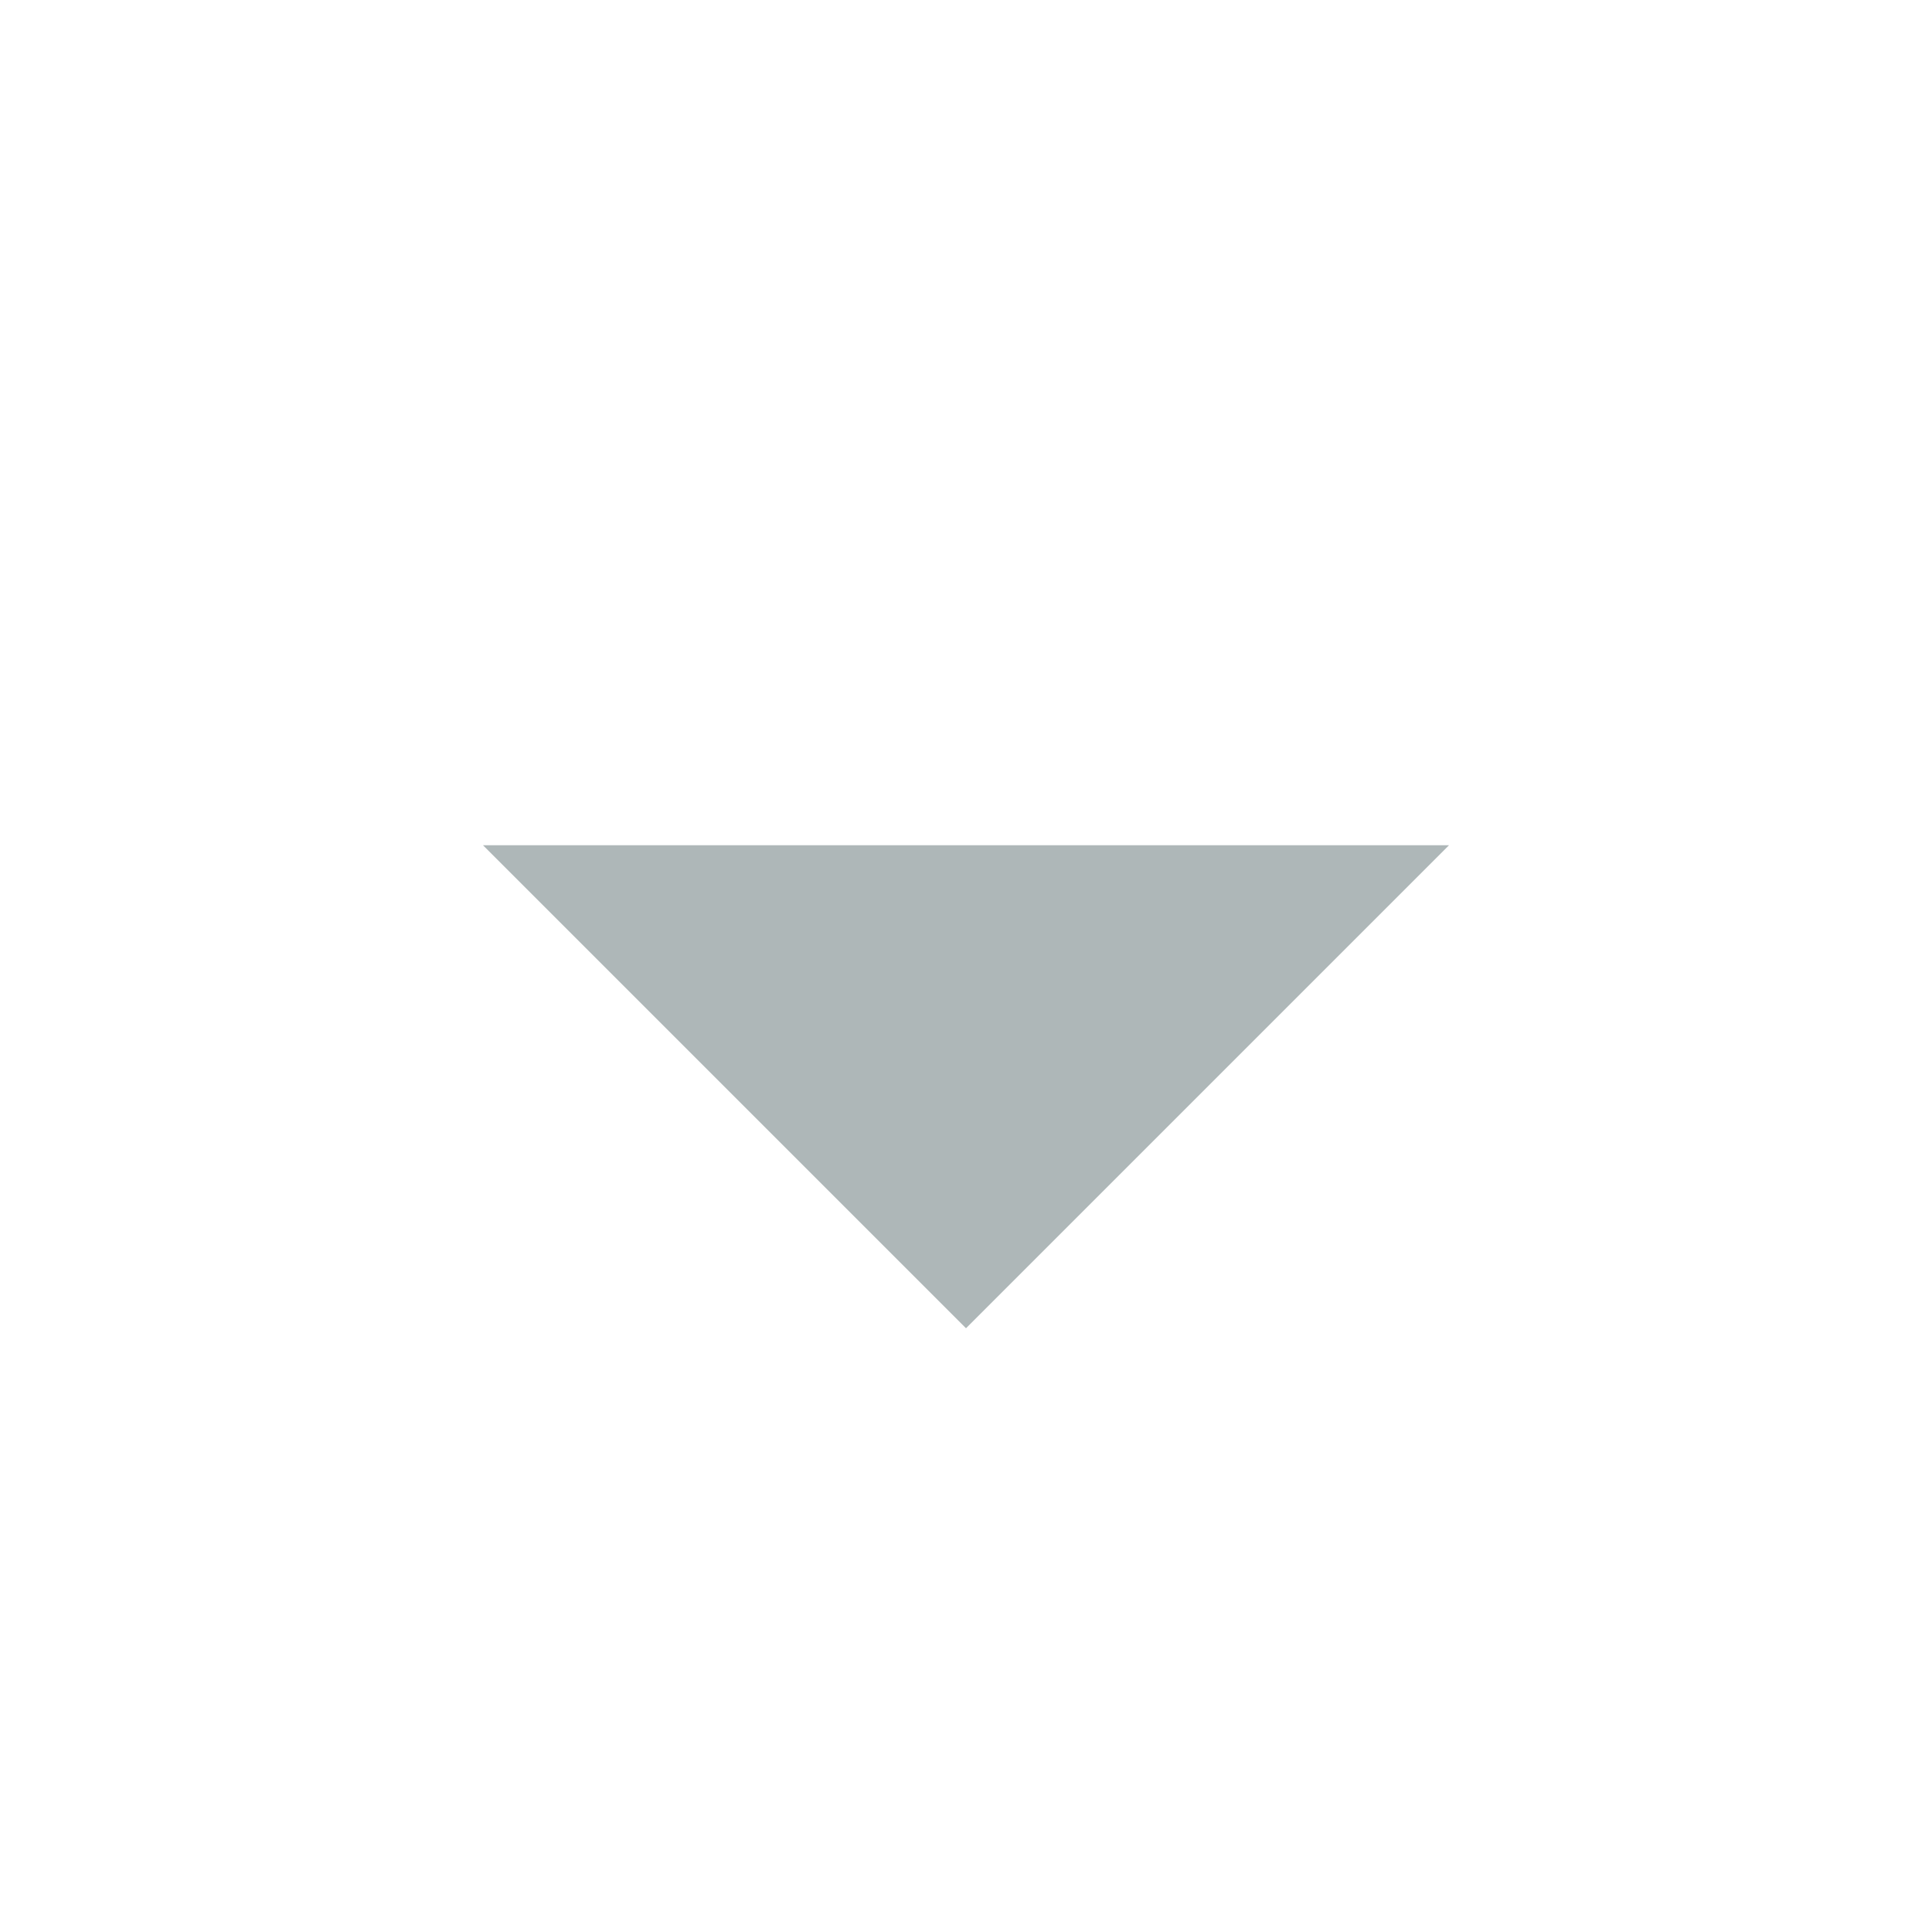
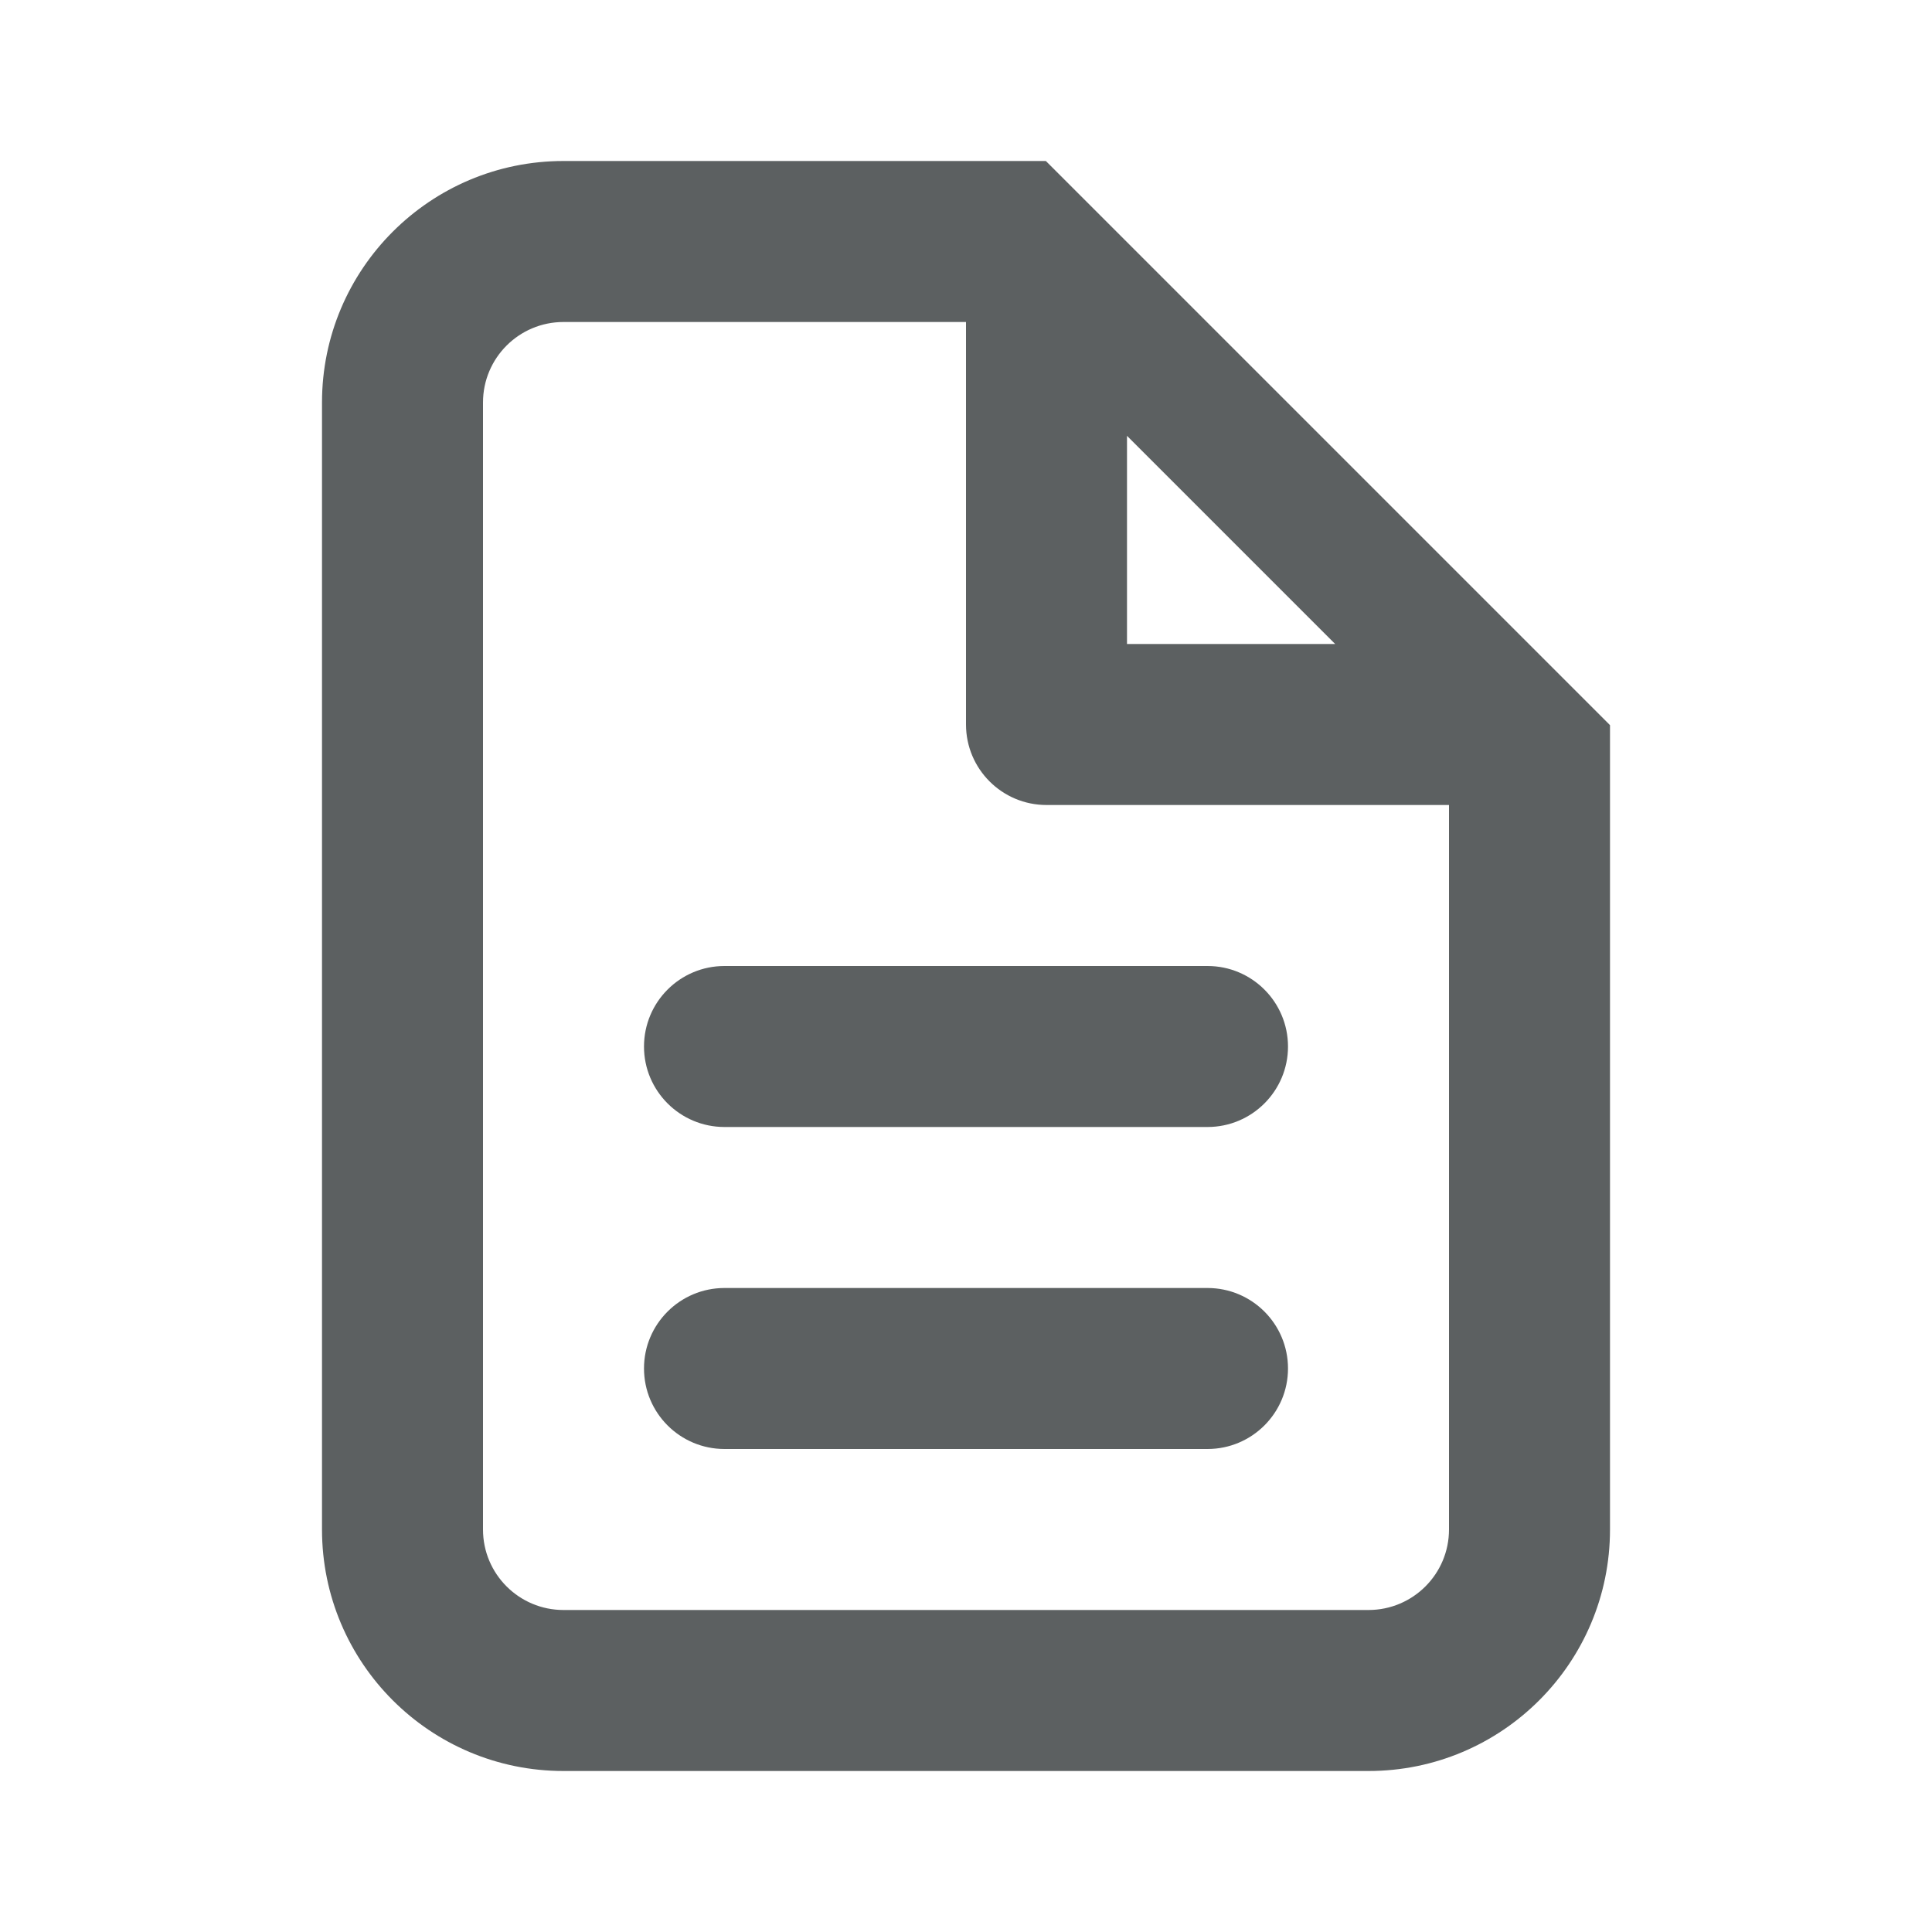
- <svg xmlns="http://www.w3.org/2000/svg" height="16" viewbox="0 0 16 16" width="16">
+ <svg xmlns="http://www.w3.org/2000/svg" height="24" viewbox="0 0 24 24" width="24">
  <g fill="none" fill-rule="evenodd">
-     <path d="M0 0h16v16H0z" />
-     <path class="graphic" d="M4 7h8l-4 4z" fill="#AEB7B8" />
+     <path d="M0 0h24v24H0z" />
+     <path class="graphic" d="M12 4H7a1 1 0 0 0-1 1v14a1 1 0 0 0 1 1h10a1 1 0 0 0 1-1v-9h-5a1 1 0 0 1-1-1V4zm8 5.008V19a3 3 0 0 1-3 3H7a3 3 0 0 1-3-3V5a3 3 0 0 1 3-3h5.992L20 9.008zM14 8V5.414L16.586 8H14zm-6 9a1 1 0 0 1 1-1h6a1 1 0 0 1 0 2H9a1 1 0 0 1-1-1zm1-5a1 1 0 0 0 0 2h6a1 1 0 0 0 0-2H9z" fill="#5C6061" />
  </g>
</svg>
